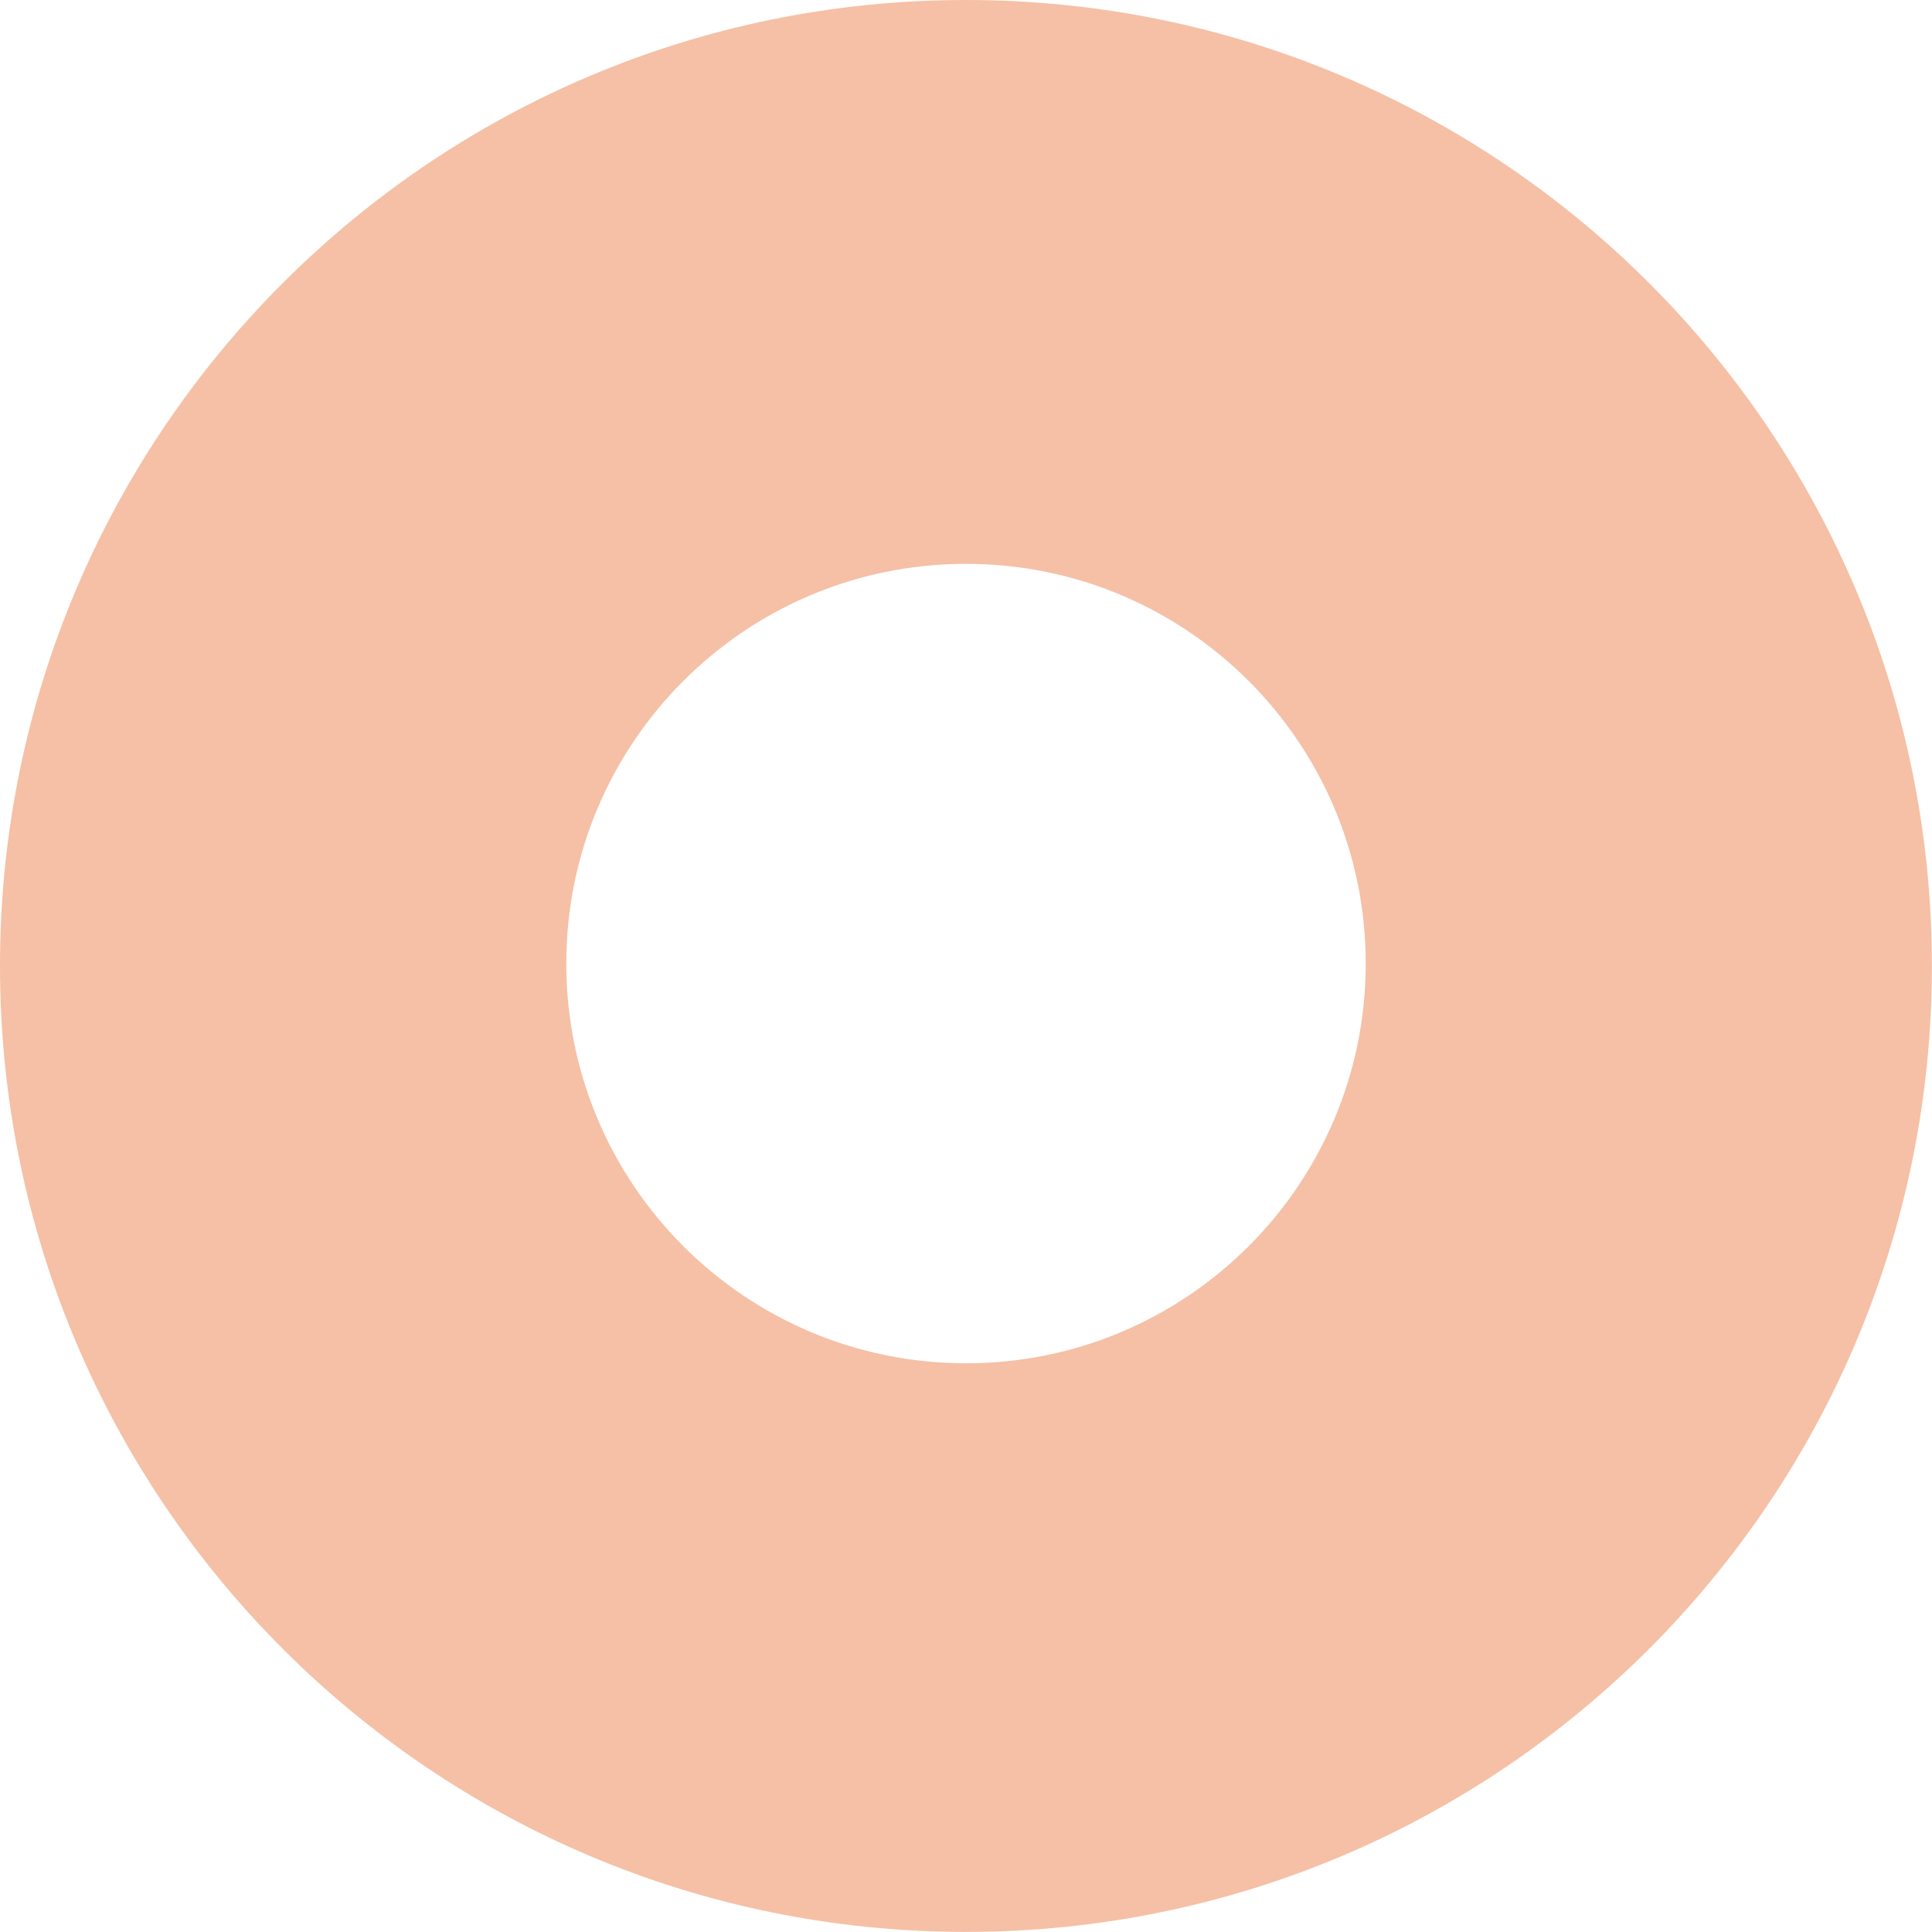
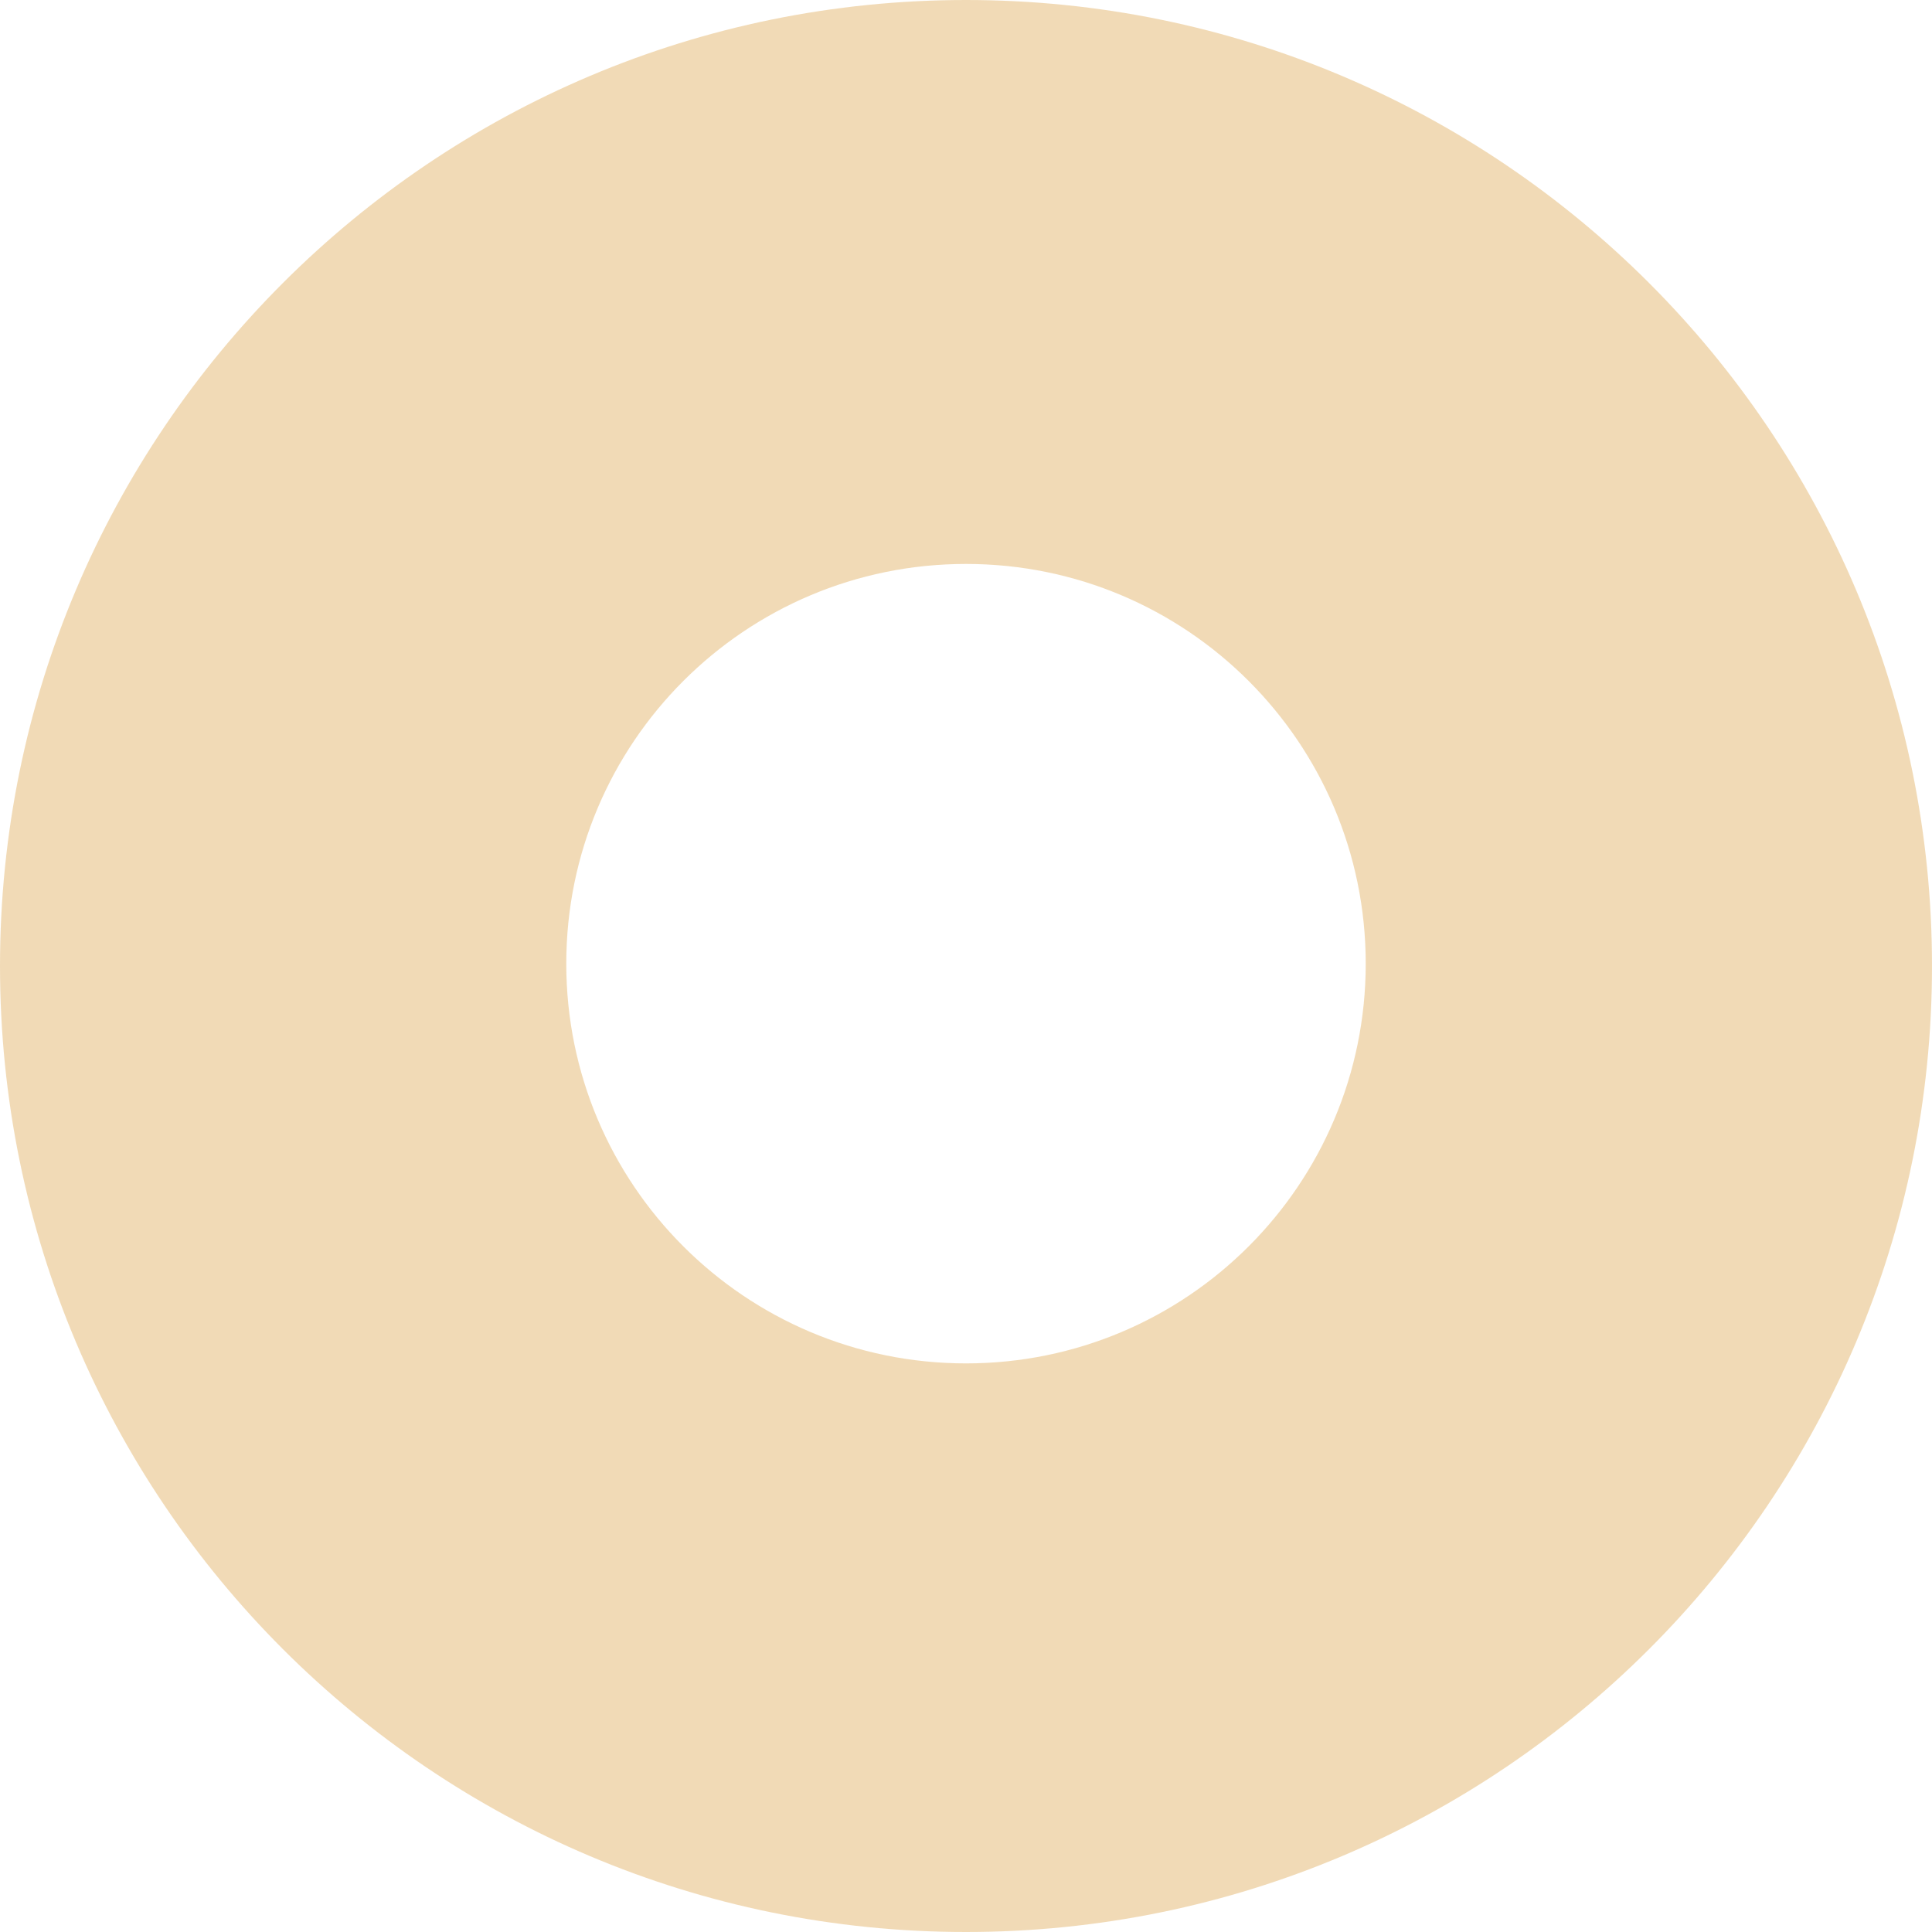
- <svg xmlns="http://www.w3.org/2000/svg" width="58" height="58" viewBox="0 0 58 58" fill="none">
-   <path fill-rule="evenodd" clip-rule="evenodd" d="M28.998 57.997C45.014 57.997 57.997 45.014 57.997 28.998C57.997 12.983 45.014 0 28.998 0C12.983 0 0 12.983 0 28.998C0 45.014 12.983 57.997 28.998 57.997ZM29 40.927C35.627 40.927 41 35.555 41 28.927C41 22.3 35.627 16.927 29 16.927C22.373 16.927 17 22.3 17 28.927C17 35.555 22.373 40.927 29 40.927Z" fill="#ED824C" fill-opacity="0.5" />
+ <svg xmlns="http://www.w3.org/2000/svg" id="Livello_2" data-name="Livello 2" viewBox="0 0 58 58">
+   <defs>
+     <style>
+       .cls-1 {
+         fill: rgba(229, 183, 110, .5);
+         fill-rule: evenodd;
+       }
+     </style>
+   </defs>
+   <g id="Livello_1-2" data-name="Livello 1">
+     <path class="cls-1" d="M29,58c16.02,0,29-12.98,29-29S45.01,0,29,0,0,12.98,0,29s12.98,29,29,29Zm0-17.07c6.63,0,12-5.37,12-12s-5.37-12-12-12-12,5.37-12,12,5.37,12,12,12Z" />
+   </g>
</svg>
